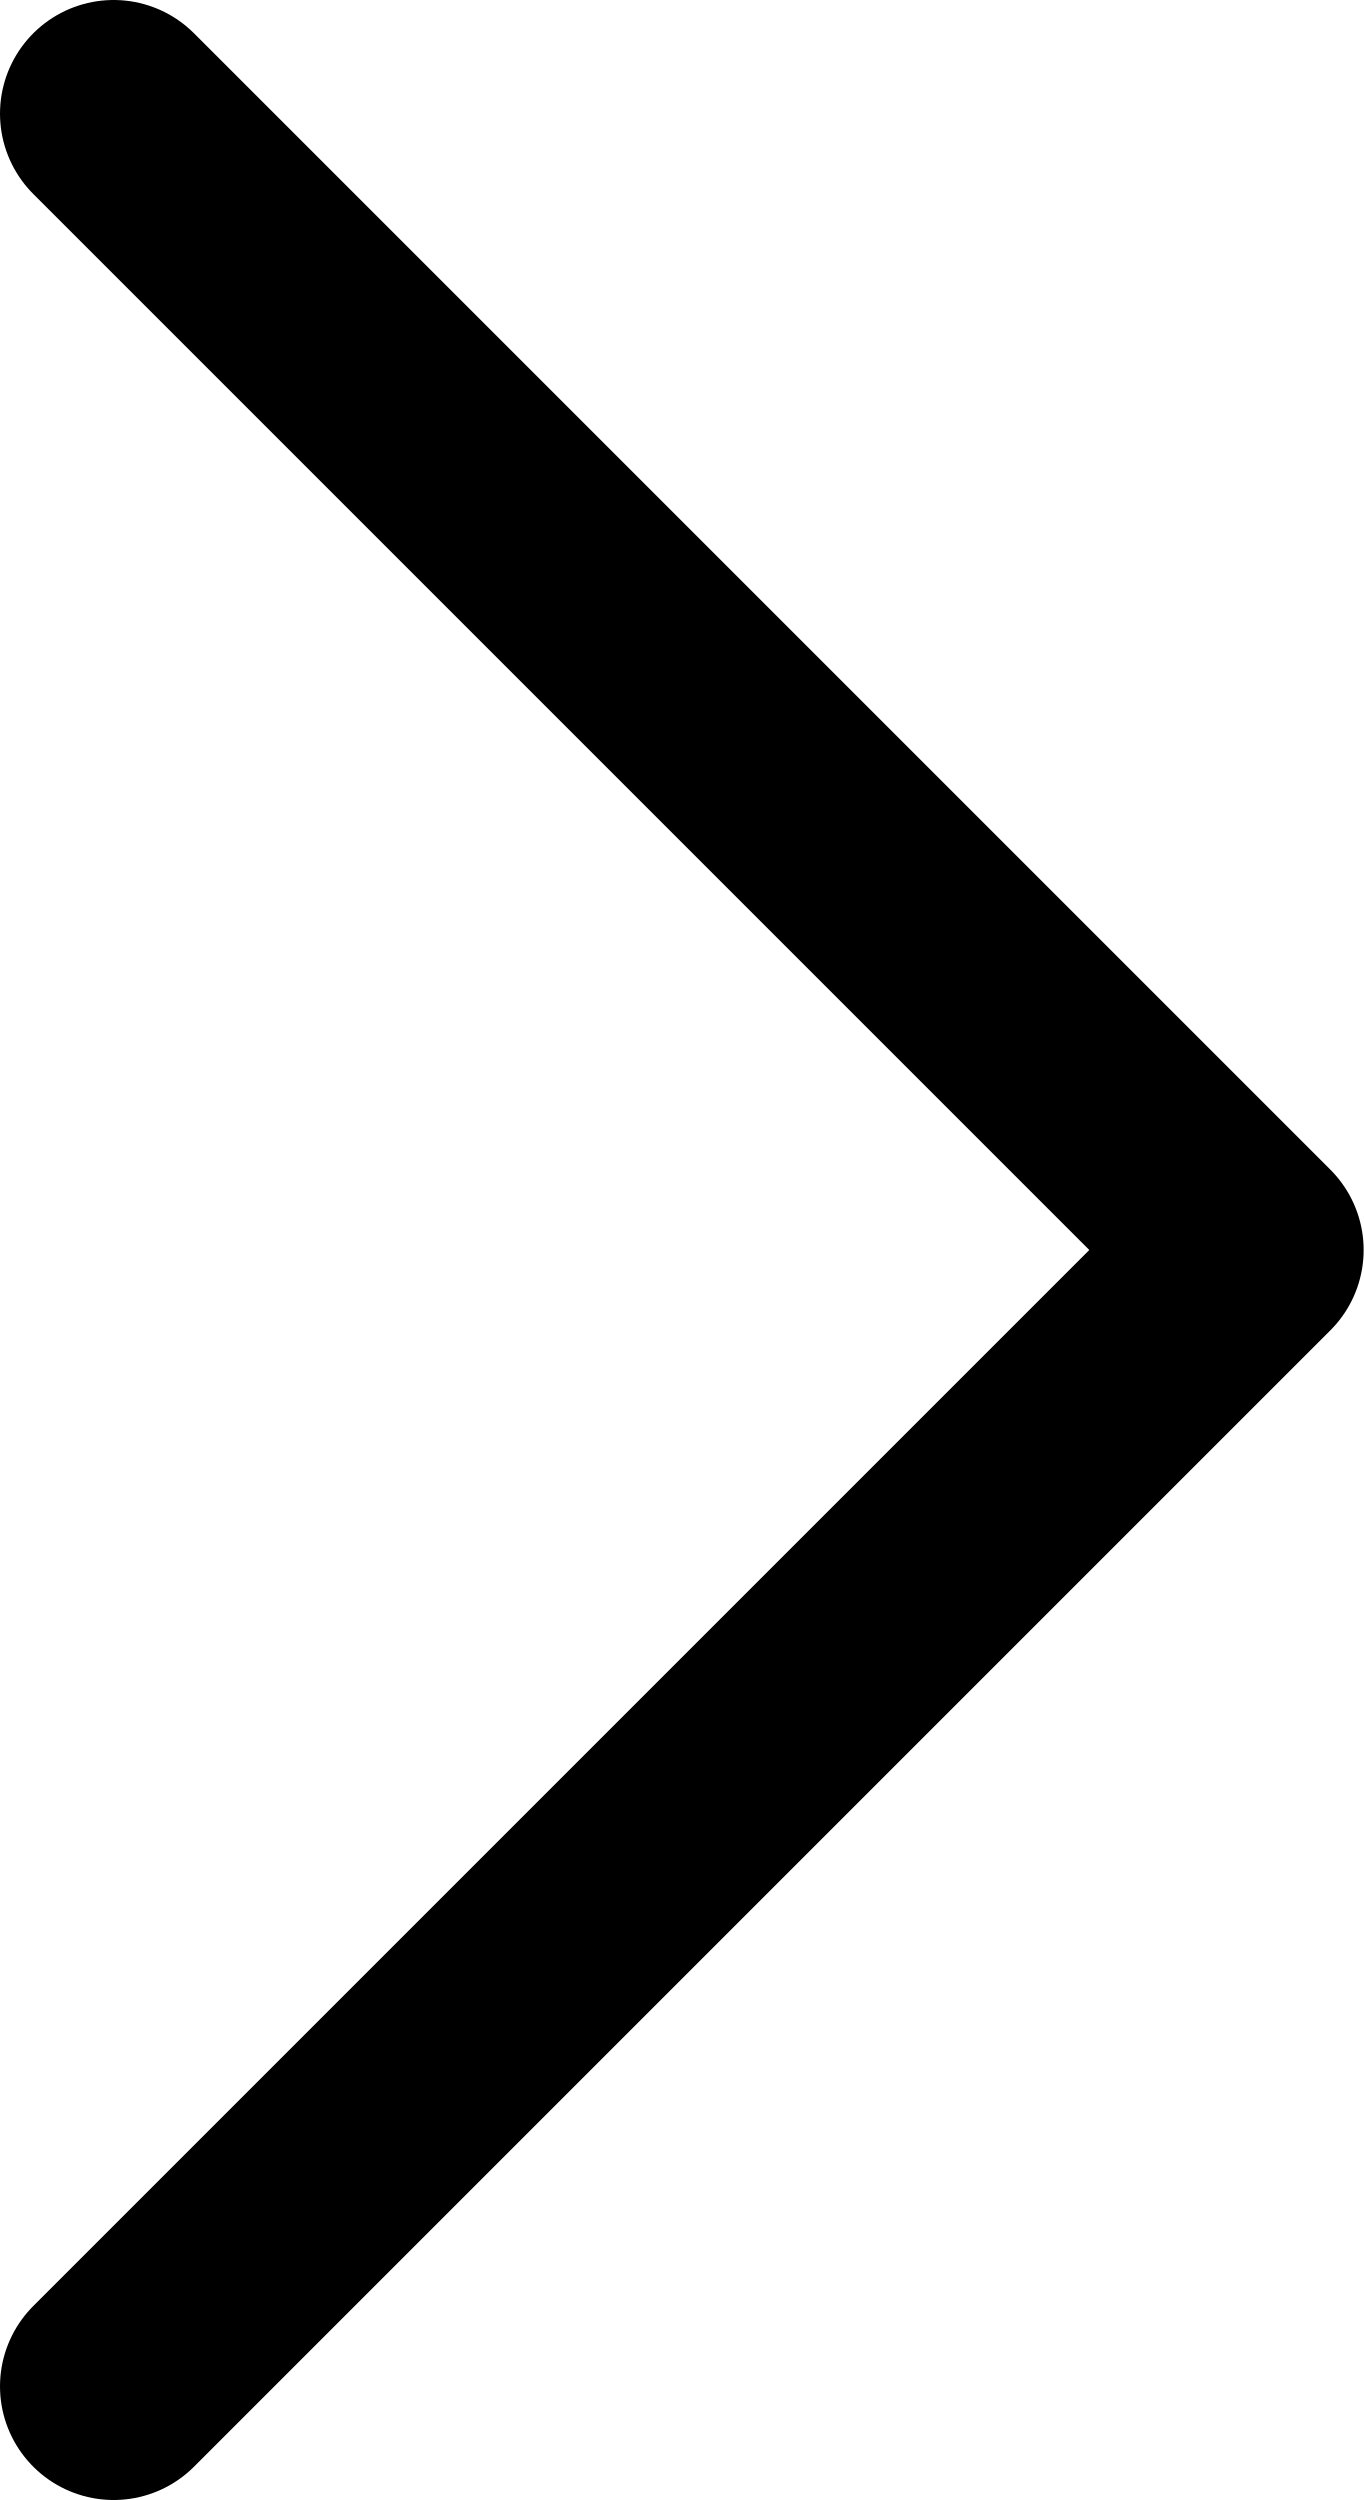
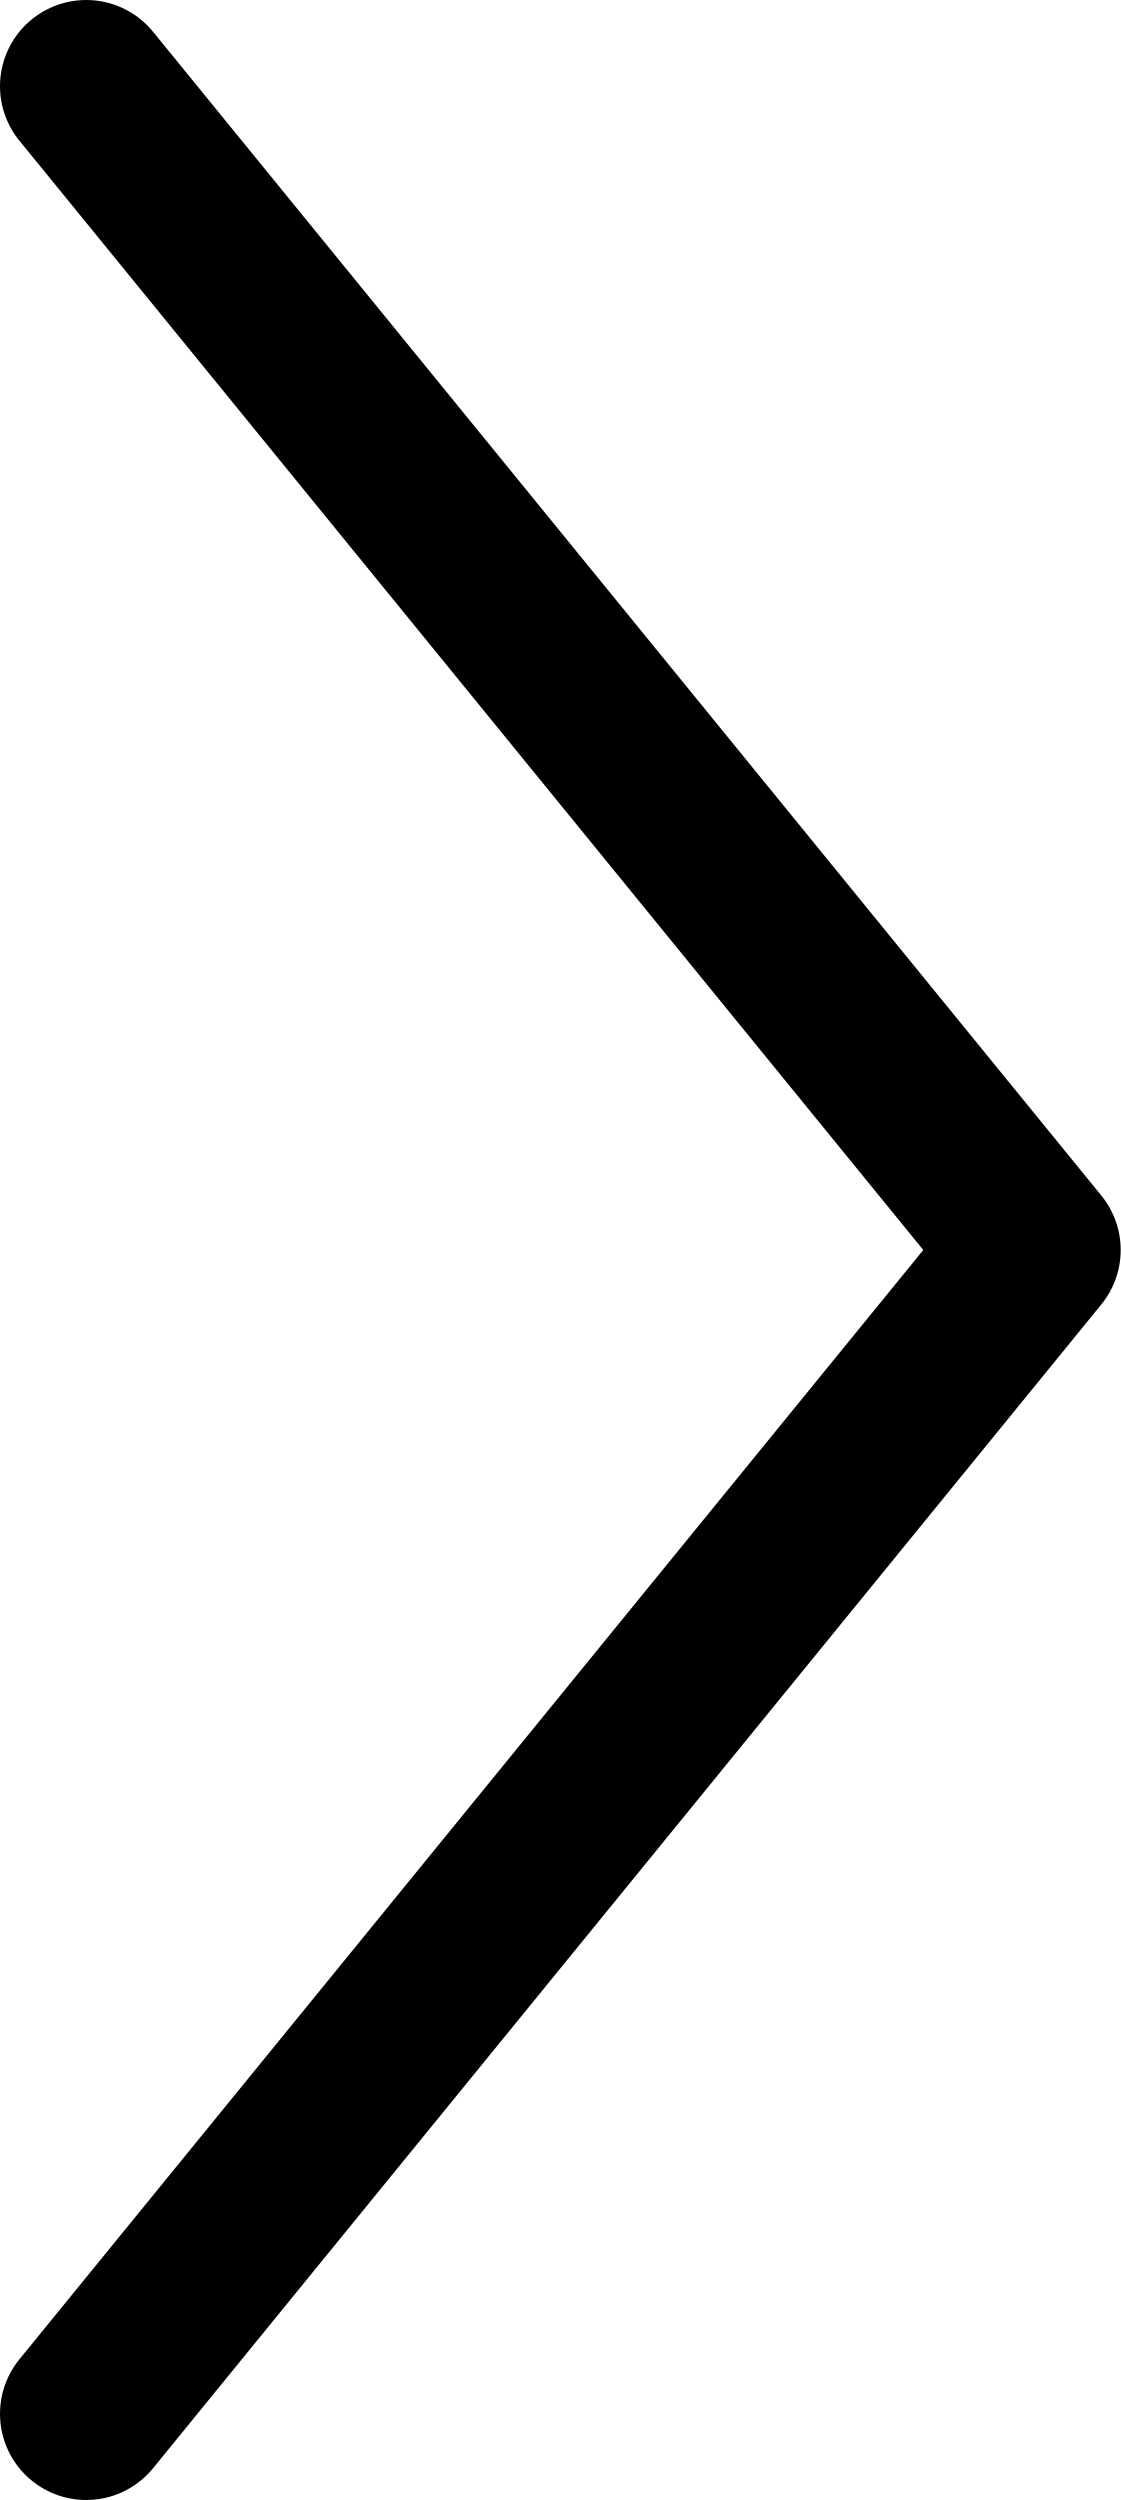
- <svg xmlns="http://www.w3.org/2000/svg" width="12" height="22" viewBox="0 0 12 22" fill="none">
-   <path d="M1 1L11 11L1 21" stroke="currentColor" stroke-width="2" stroke-linecap="round" stroke-linejoin="round" />
+ <svg xmlns="http://www.w3.org/2000/svg" width="13" height="29" viewBox="0 0 13 29" fill="none">
+   <path d="M1 1L12 14.5L1 28" stroke="currentColor" stroke-width="2" stroke-linecap="round" stroke-linejoin="round" />
</svg>
